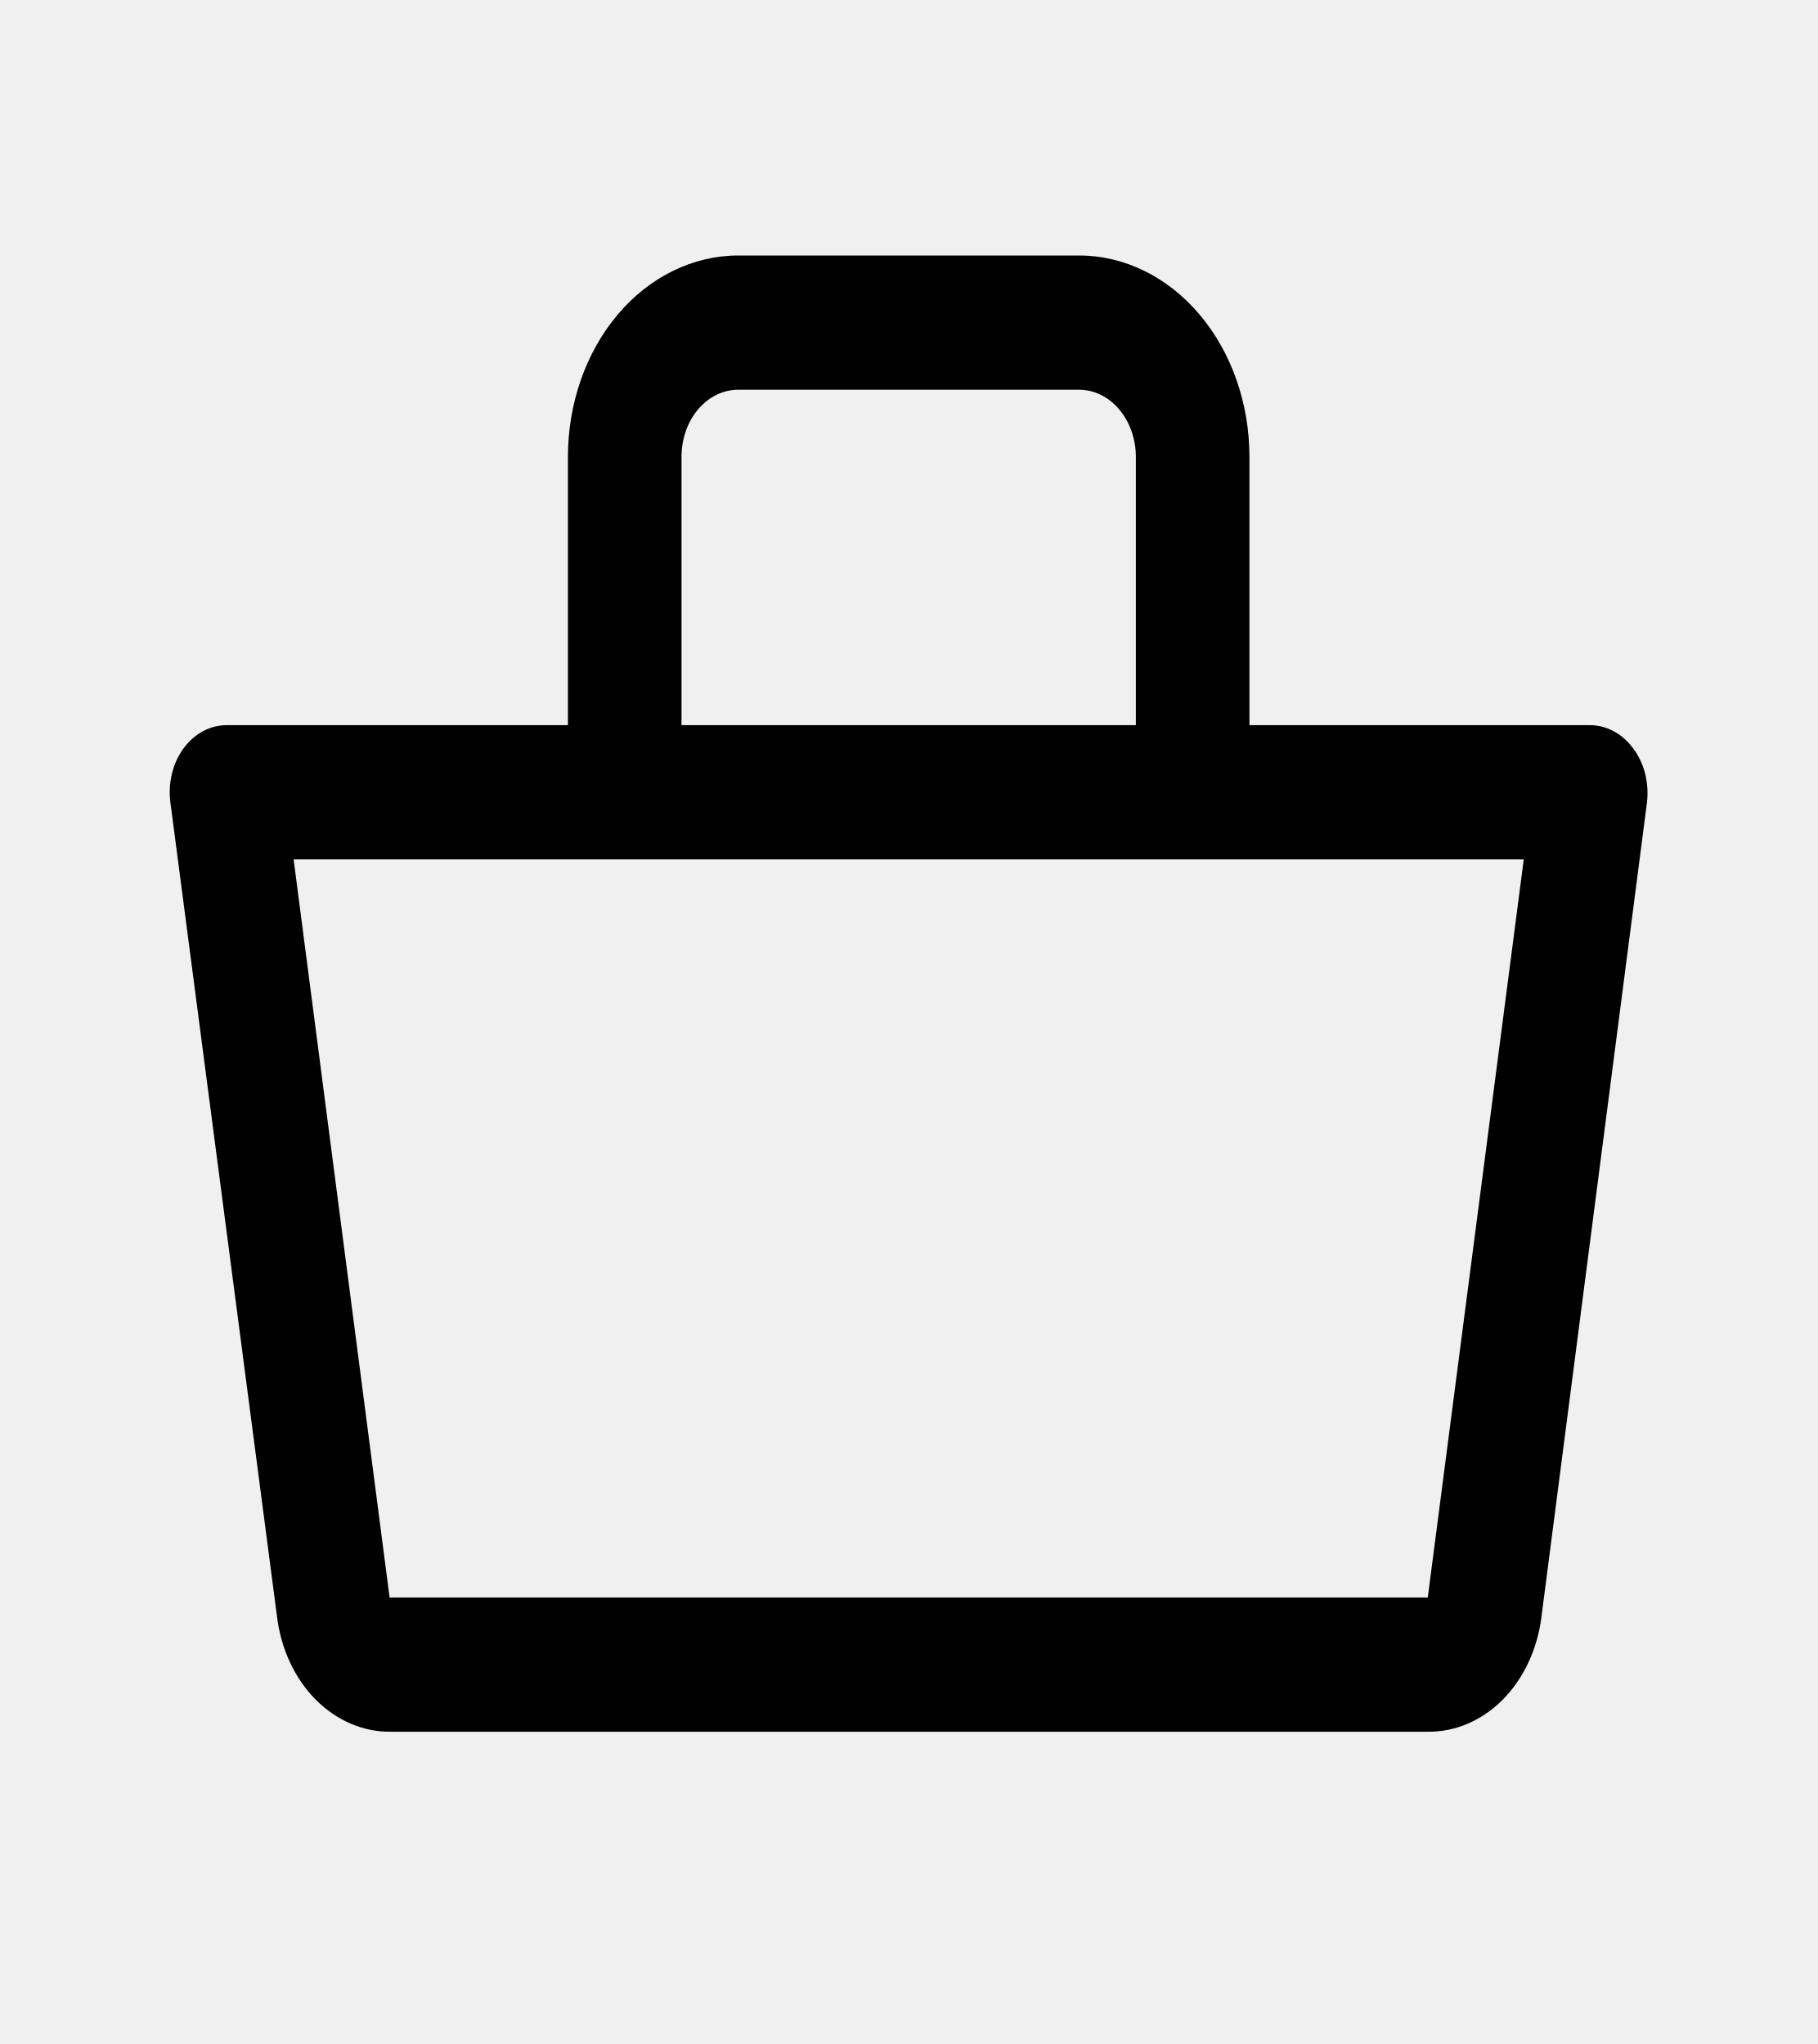
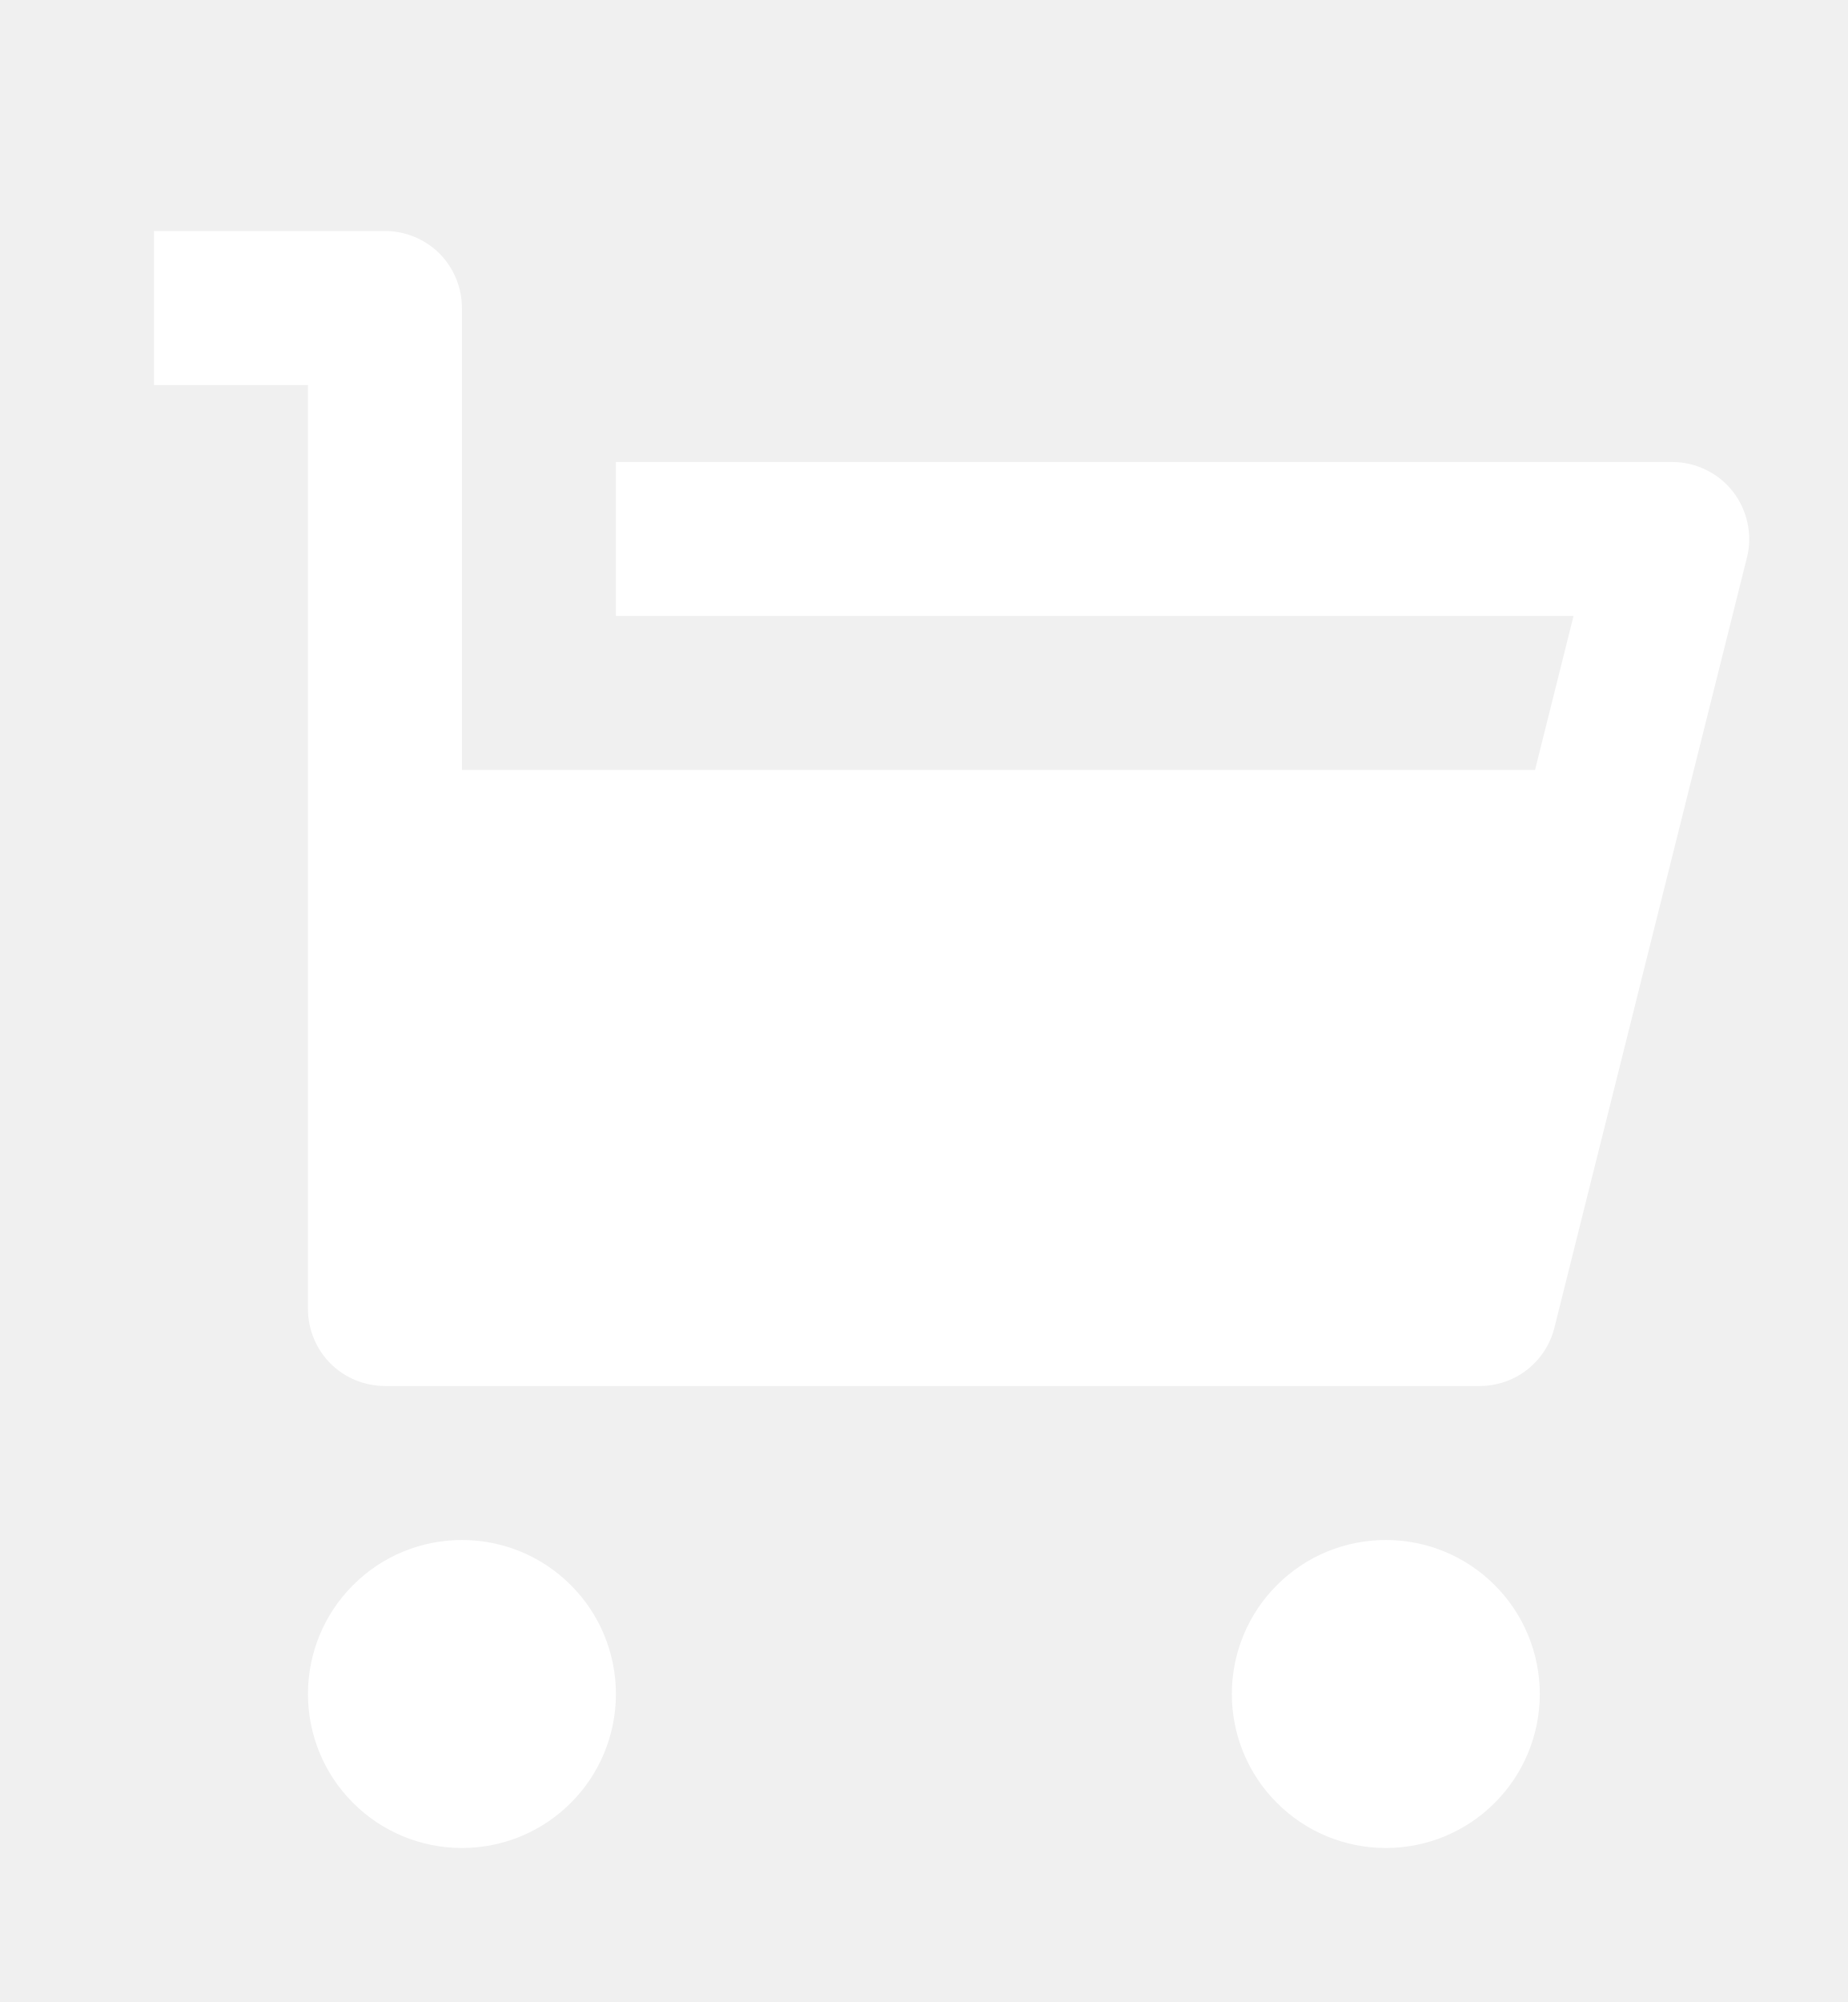
- <svg xmlns="http://www.w3.org/2000/svg" width="16" height="18" viewBox="0 0 16 18" fill="none">
-   <path d="M14.38 6.593C14.333 6.528 14.275 6.476 14.209 6.441C14.143 6.405 14.072 6.386 14 6.386H11V4.023C11 3.553 10.842 3.102 10.56 2.769C10.279 2.437 9.898 2.25 9.5 2.25H6.5C6.102 2.25 5.72 2.437 5.439 2.769C5.158 3.102 5 3.553 5 4.023V6.386H2C1.927 6.385 1.856 6.403 1.789 6.438C1.723 6.473 1.664 6.525 1.617 6.589C1.569 6.654 1.534 6.73 1.514 6.812C1.494 6.895 1.489 6.981 1.5 7.066L2.44 14.245C2.476 14.527 2.597 14.784 2.781 14.969C2.965 15.153 3.199 15.253 3.44 15.25H12.57C12.811 15.253 13.045 15.153 13.229 14.969C13.412 14.784 13.534 14.527 13.57 14.245L14.5 7.066C14.51 6.982 14.504 6.896 14.484 6.814C14.463 6.732 14.428 6.657 14.38 6.593ZM6 4.023C6 3.866 6.052 3.716 6.146 3.605C6.24 3.494 6.367 3.432 6.5 3.432H9.5C9.632 3.432 9.76 3.494 9.853 3.605C9.947 3.716 10 3.866 10 4.023V6.386H6V4.023ZM12.57 14.068H3.43L2.585 7.568H13.415L12.57 14.068Z" fill="black" />
+ <svg xmlns="http://www.w3.org/2000/svg" width="12" height="13" viewBox="0 0 12 13" fill="none">
+   <path d="M3 5H9.969L10.219 4H4V3H10.86C10.936 3 11.011 3.017 11.079 3.051C11.148 3.084 11.207 3.132 11.254 3.192C11.301 3.252 11.333 3.322 11.349 3.396C11.365 3.471 11.364 3.548 11.345 3.622L10.095 8.621C10.068 8.73 10.005 8.826 9.918 8.894C9.83 8.963 9.721 9 9.61 9H2.5C2.367 9 2.24 8.947 2.146 8.854C2.053 8.76 2 8.633 2 8.5V2.5H1V1.5H2.5C2.633 1.5 2.76 1.553 2.854 1.646C2.947 1.74 3 1.867 3 2V5ZM3 12C2.735 12 2.48 11.895 2.293 11.707C2.105 11.52 2 11.265 2 11C2 10.735 2.105 10.48 2.293 10.293C2.48 10.105 2.735 10 3 10C3.265 10 3.52 10.105 3.707 10.293C3.895 10.48 4 10.735 4 11C4 11.265 3.895 11.52 3.707 11.707C3.52 11.895 3.265 12 3 12ZM9 12C8.735 12 8.48 11.895 8.293 11.707C8.105 11.52 8 11.265 8 11C8 10.735 8.105 10.48 8.293 10.293C8.48 10.105 8.735 10 9 10C9.265 10 9.52 10.105 9.707 10.293C9.895 10.48 10 10.735 10 11C10 11.265 9.895 11.52 9.707 11.707C9.52 11.895 9.265 12 9 12Z" fill="white" />
</svg>
